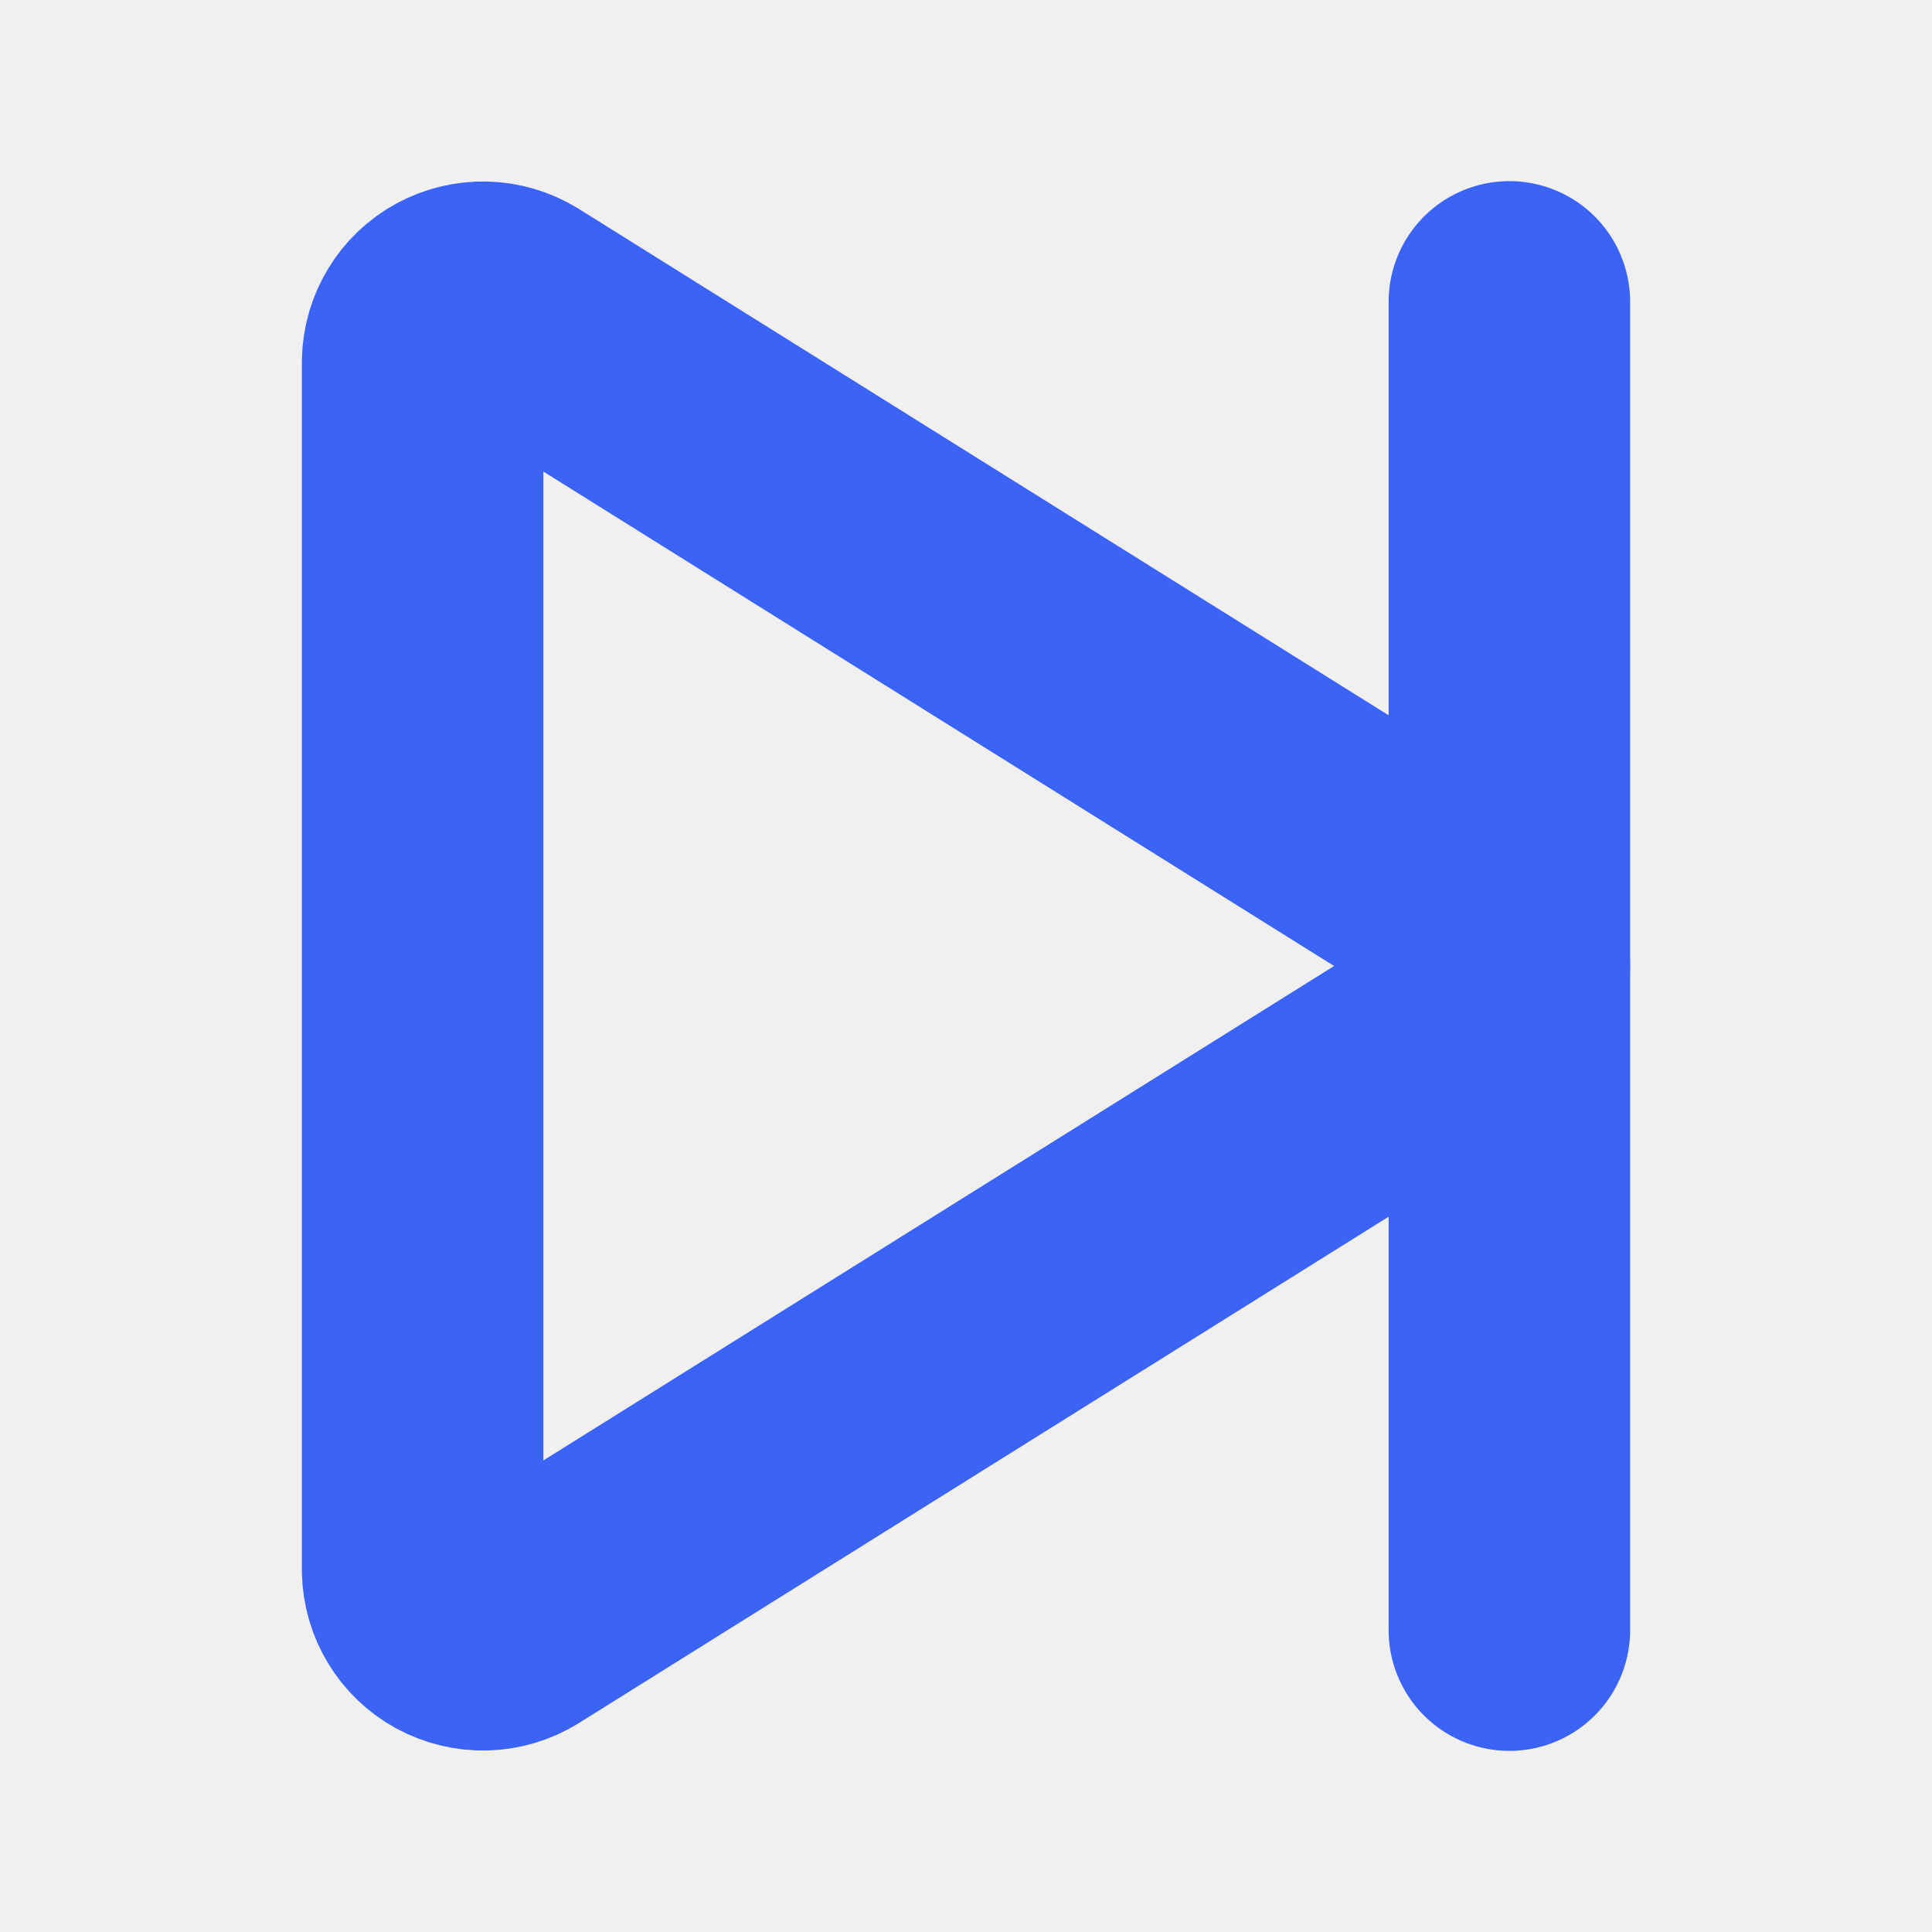
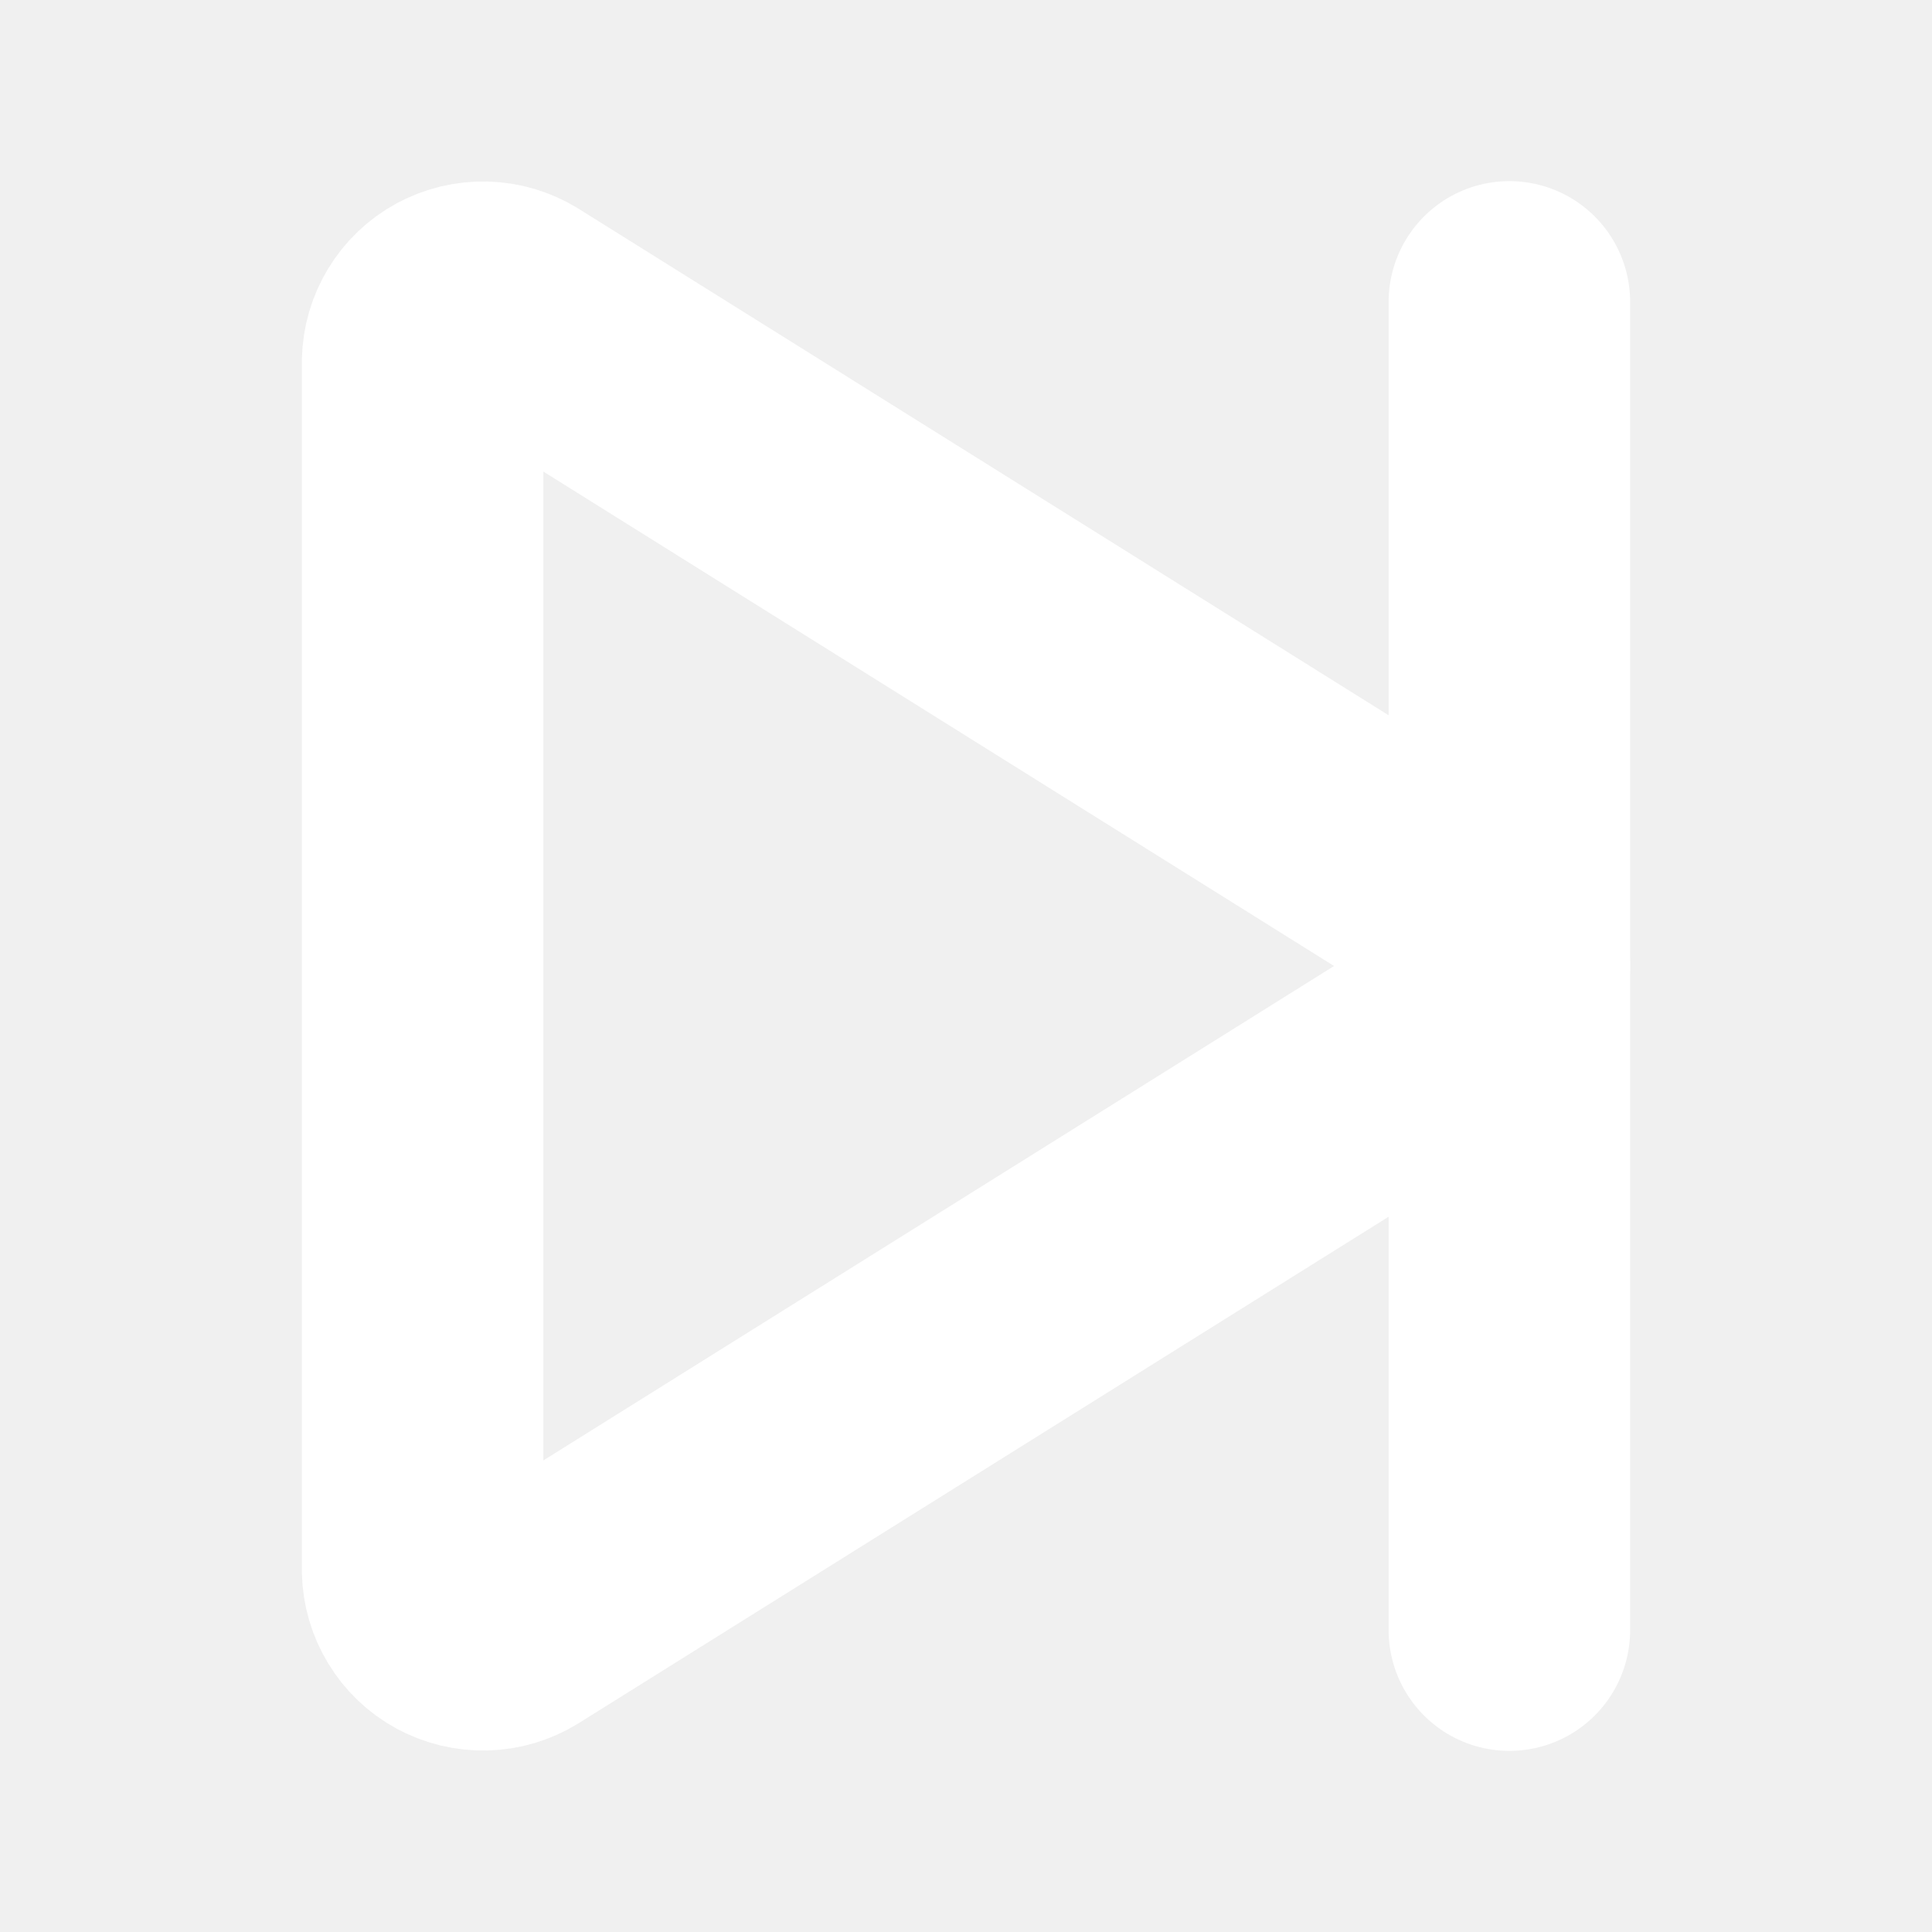
<svg xmlns="http://www.w3.org/2000/svg" width="16" height="16" viewBox="0 0 16 16" fill="none">
  <g clip-path="url(#clip0_1_2172)">
-     <path d="M12.5 2.5V13.5" stroke="#3B64F6" stroke-width="2" stroke-linecap="round" stroke-linejoin="round" />
-     <path d="M3.5 2.993V13.008C3.502 13.096 3.527 13.182 3.573 13.257C3.618 13.332 3.683 13.394 3.76 13.436C3.838 13.478 3.925 13.499 4.013 13.497C4.101 13.495 4.187 13.469 4.262 13.423L12.269 8.416C12.339 8.372 12.398 8.31 12.438 8.238C12.479 8.165 12.5 8.083 12.5 8C12.5 7.917 12.479 7.835 12.438 7.762C12.398 7.69 12.339 7.628 12.269 7.584L4.262 2.577C4.187 2.531 4.101 2.505 4.013 2.503C3.925 2.501 3.838 2.522 3.76 2.564C3.683 2.606 3.618 2.668 3.573 2.743C3.527 2.818 3.502 2.904 3.5 2.993Z" stroke="#3B64F6" stroke-width="2" stroke-linecap="round" stroke-linejoin="round" />
+     <path d="M12.5 2.5V13.5" stroke="#FFF" stroke-width="2" stroke-linecap="round" stroke-linejoin="round" />
+     <path d="M3.5 2.993V13.008C3.502 13.096 3.527 13.182 3.573 13.257C3.618 13.332 3.683 13.394 3.76 13.436C3.838 13.478 3.925 13.499 4.013 13.497C4.101 13.495 4.187 13.469 4.262 13.423L12.269 8.416C12.339 8.372 12.398 8.31 12.438 8.238C12.479 8.165 12.5 8.083 12.5 8C12.5 7.917 12.479 7.835 12.438 7.762C12.398 7.69 12.339 7.628 12.269 7.584L4.262 2.577C4.187 2.531 4.101 2.505 4.013 2.503C3.925 2.501 3.838 2.522 3.76 2.564C3.683 2.606 3.618 2.668 3.573 2.743C3.527 2.818 3.502 2.904 3.5 2.993Z" stroke="#FFF" stroke-width="2" stroke-linecap="round" stroke-linejoin="round" />
  </g>
  <defs>
    <clipPath id="clip0_1_2172">
      <rect width="16" height="16" fill="white" />
    </clipPath>
  </defs>
</svg>
